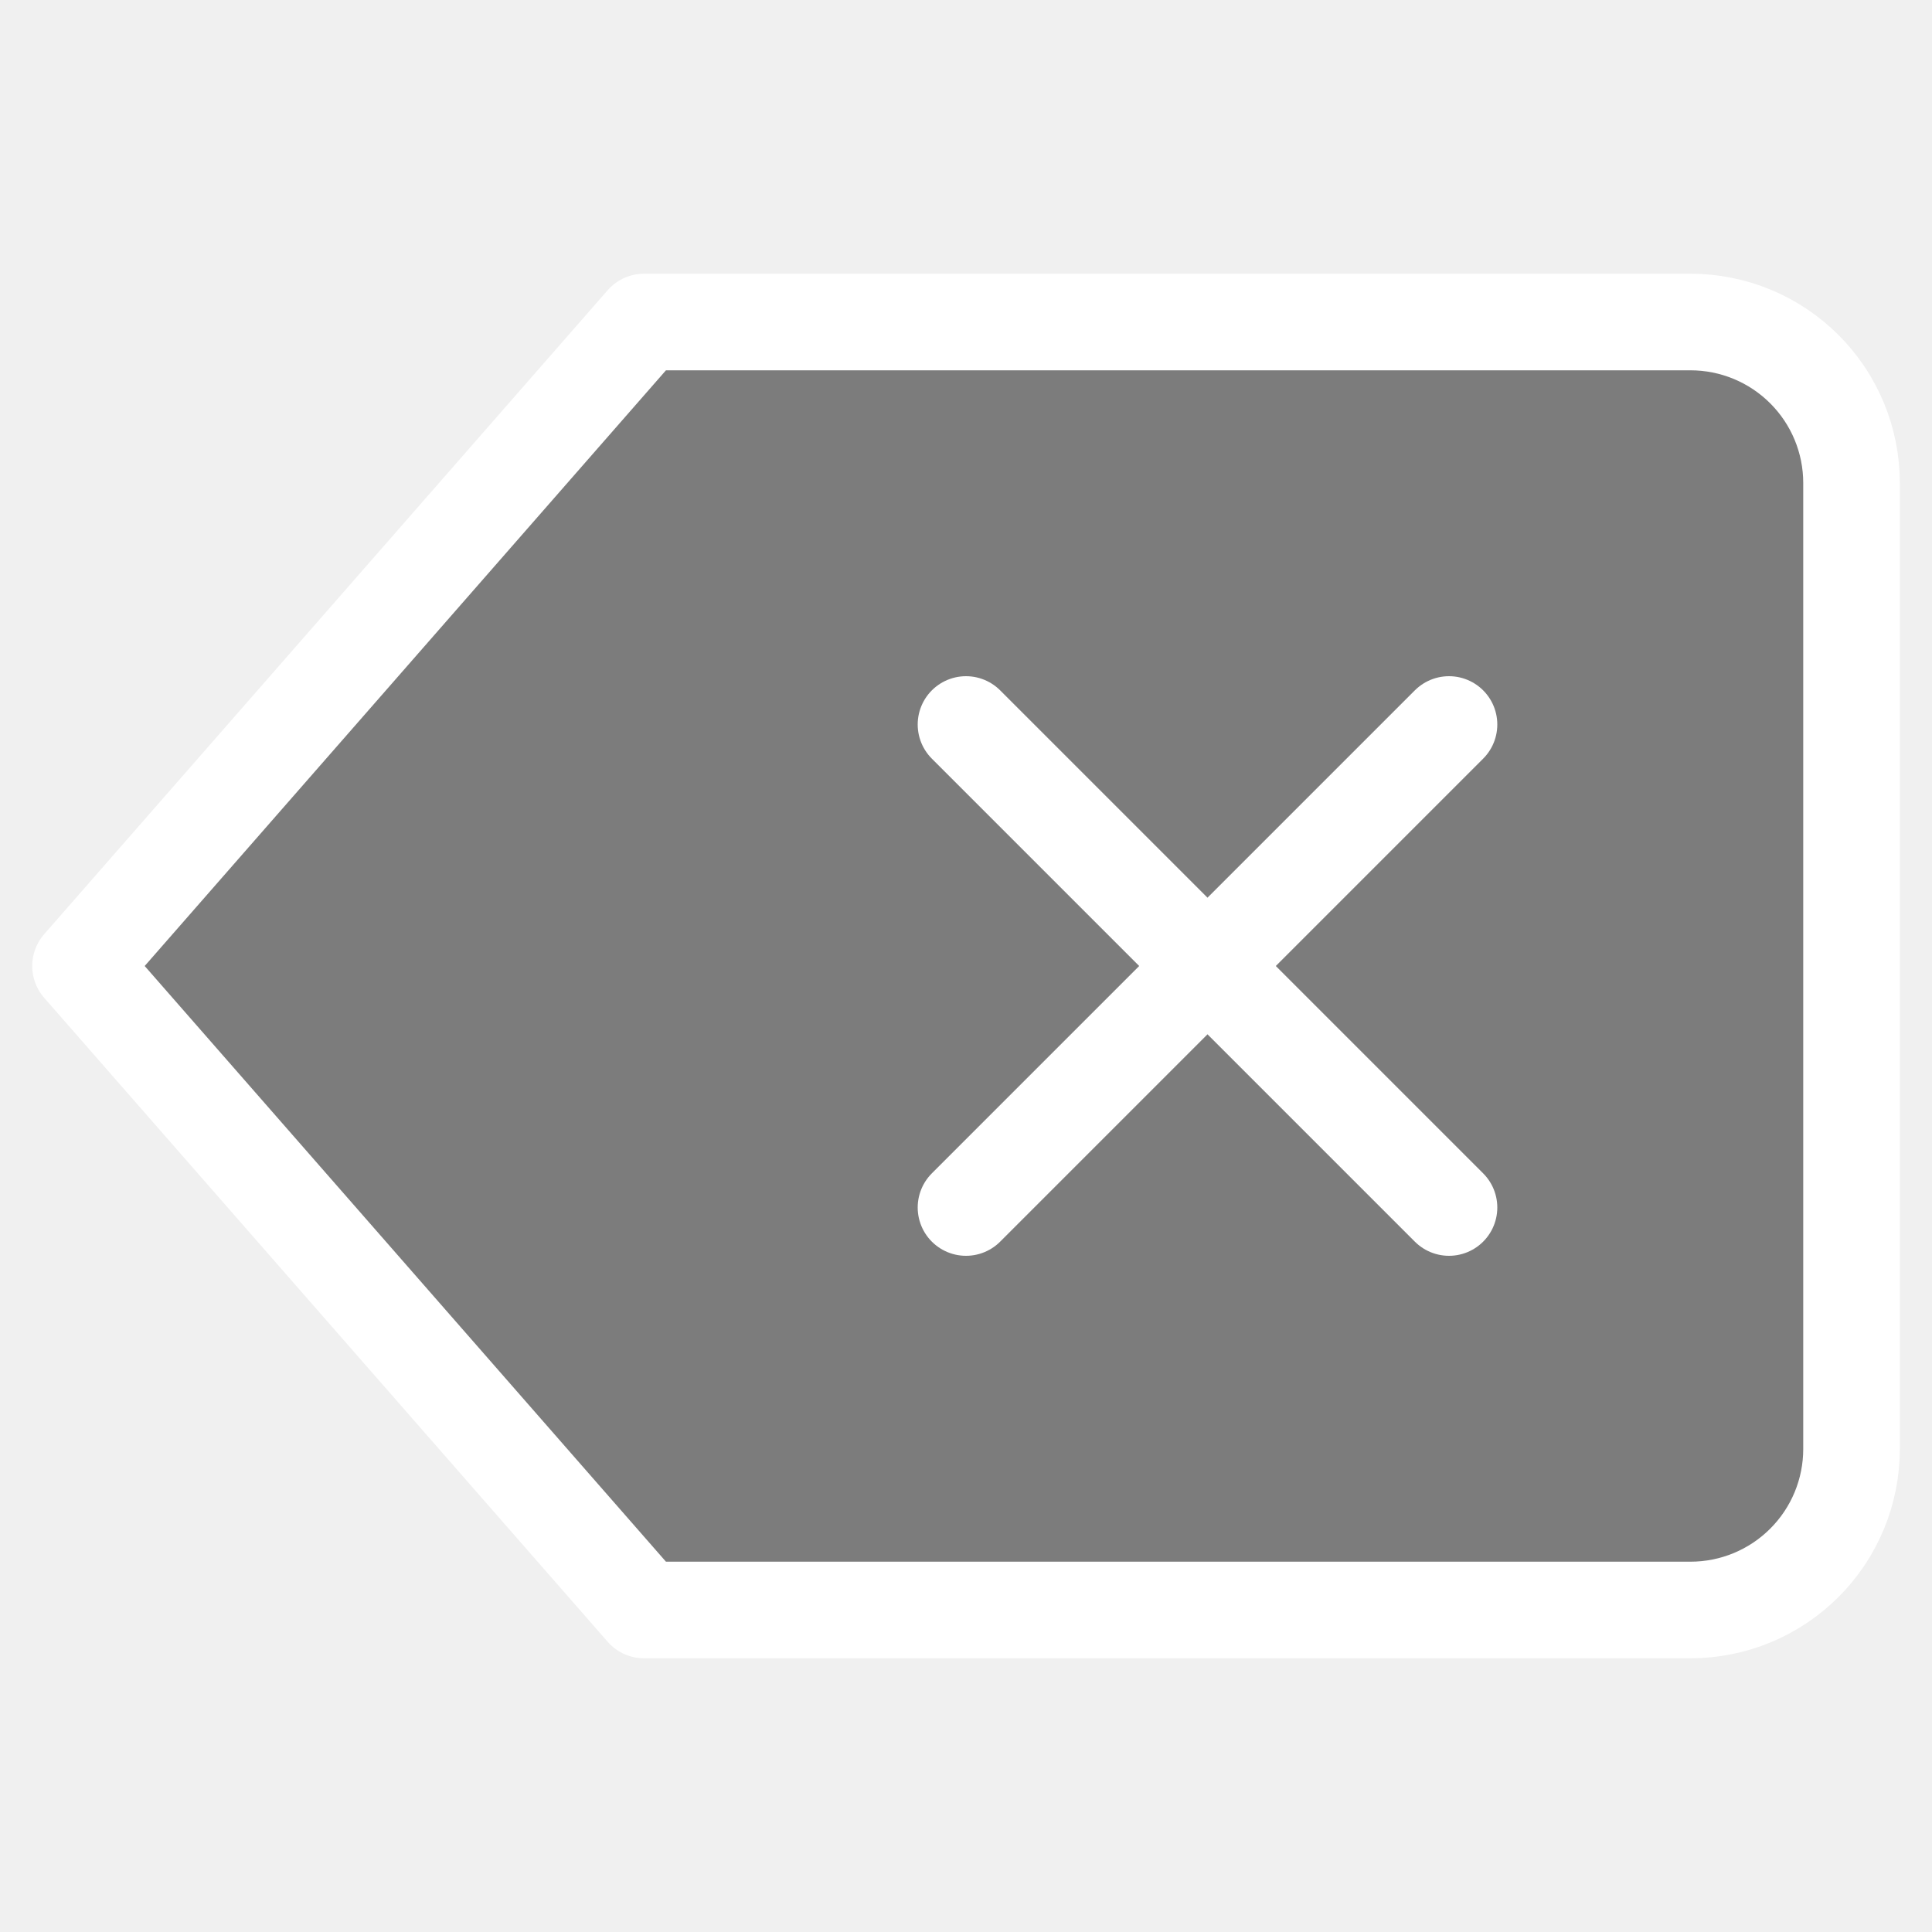
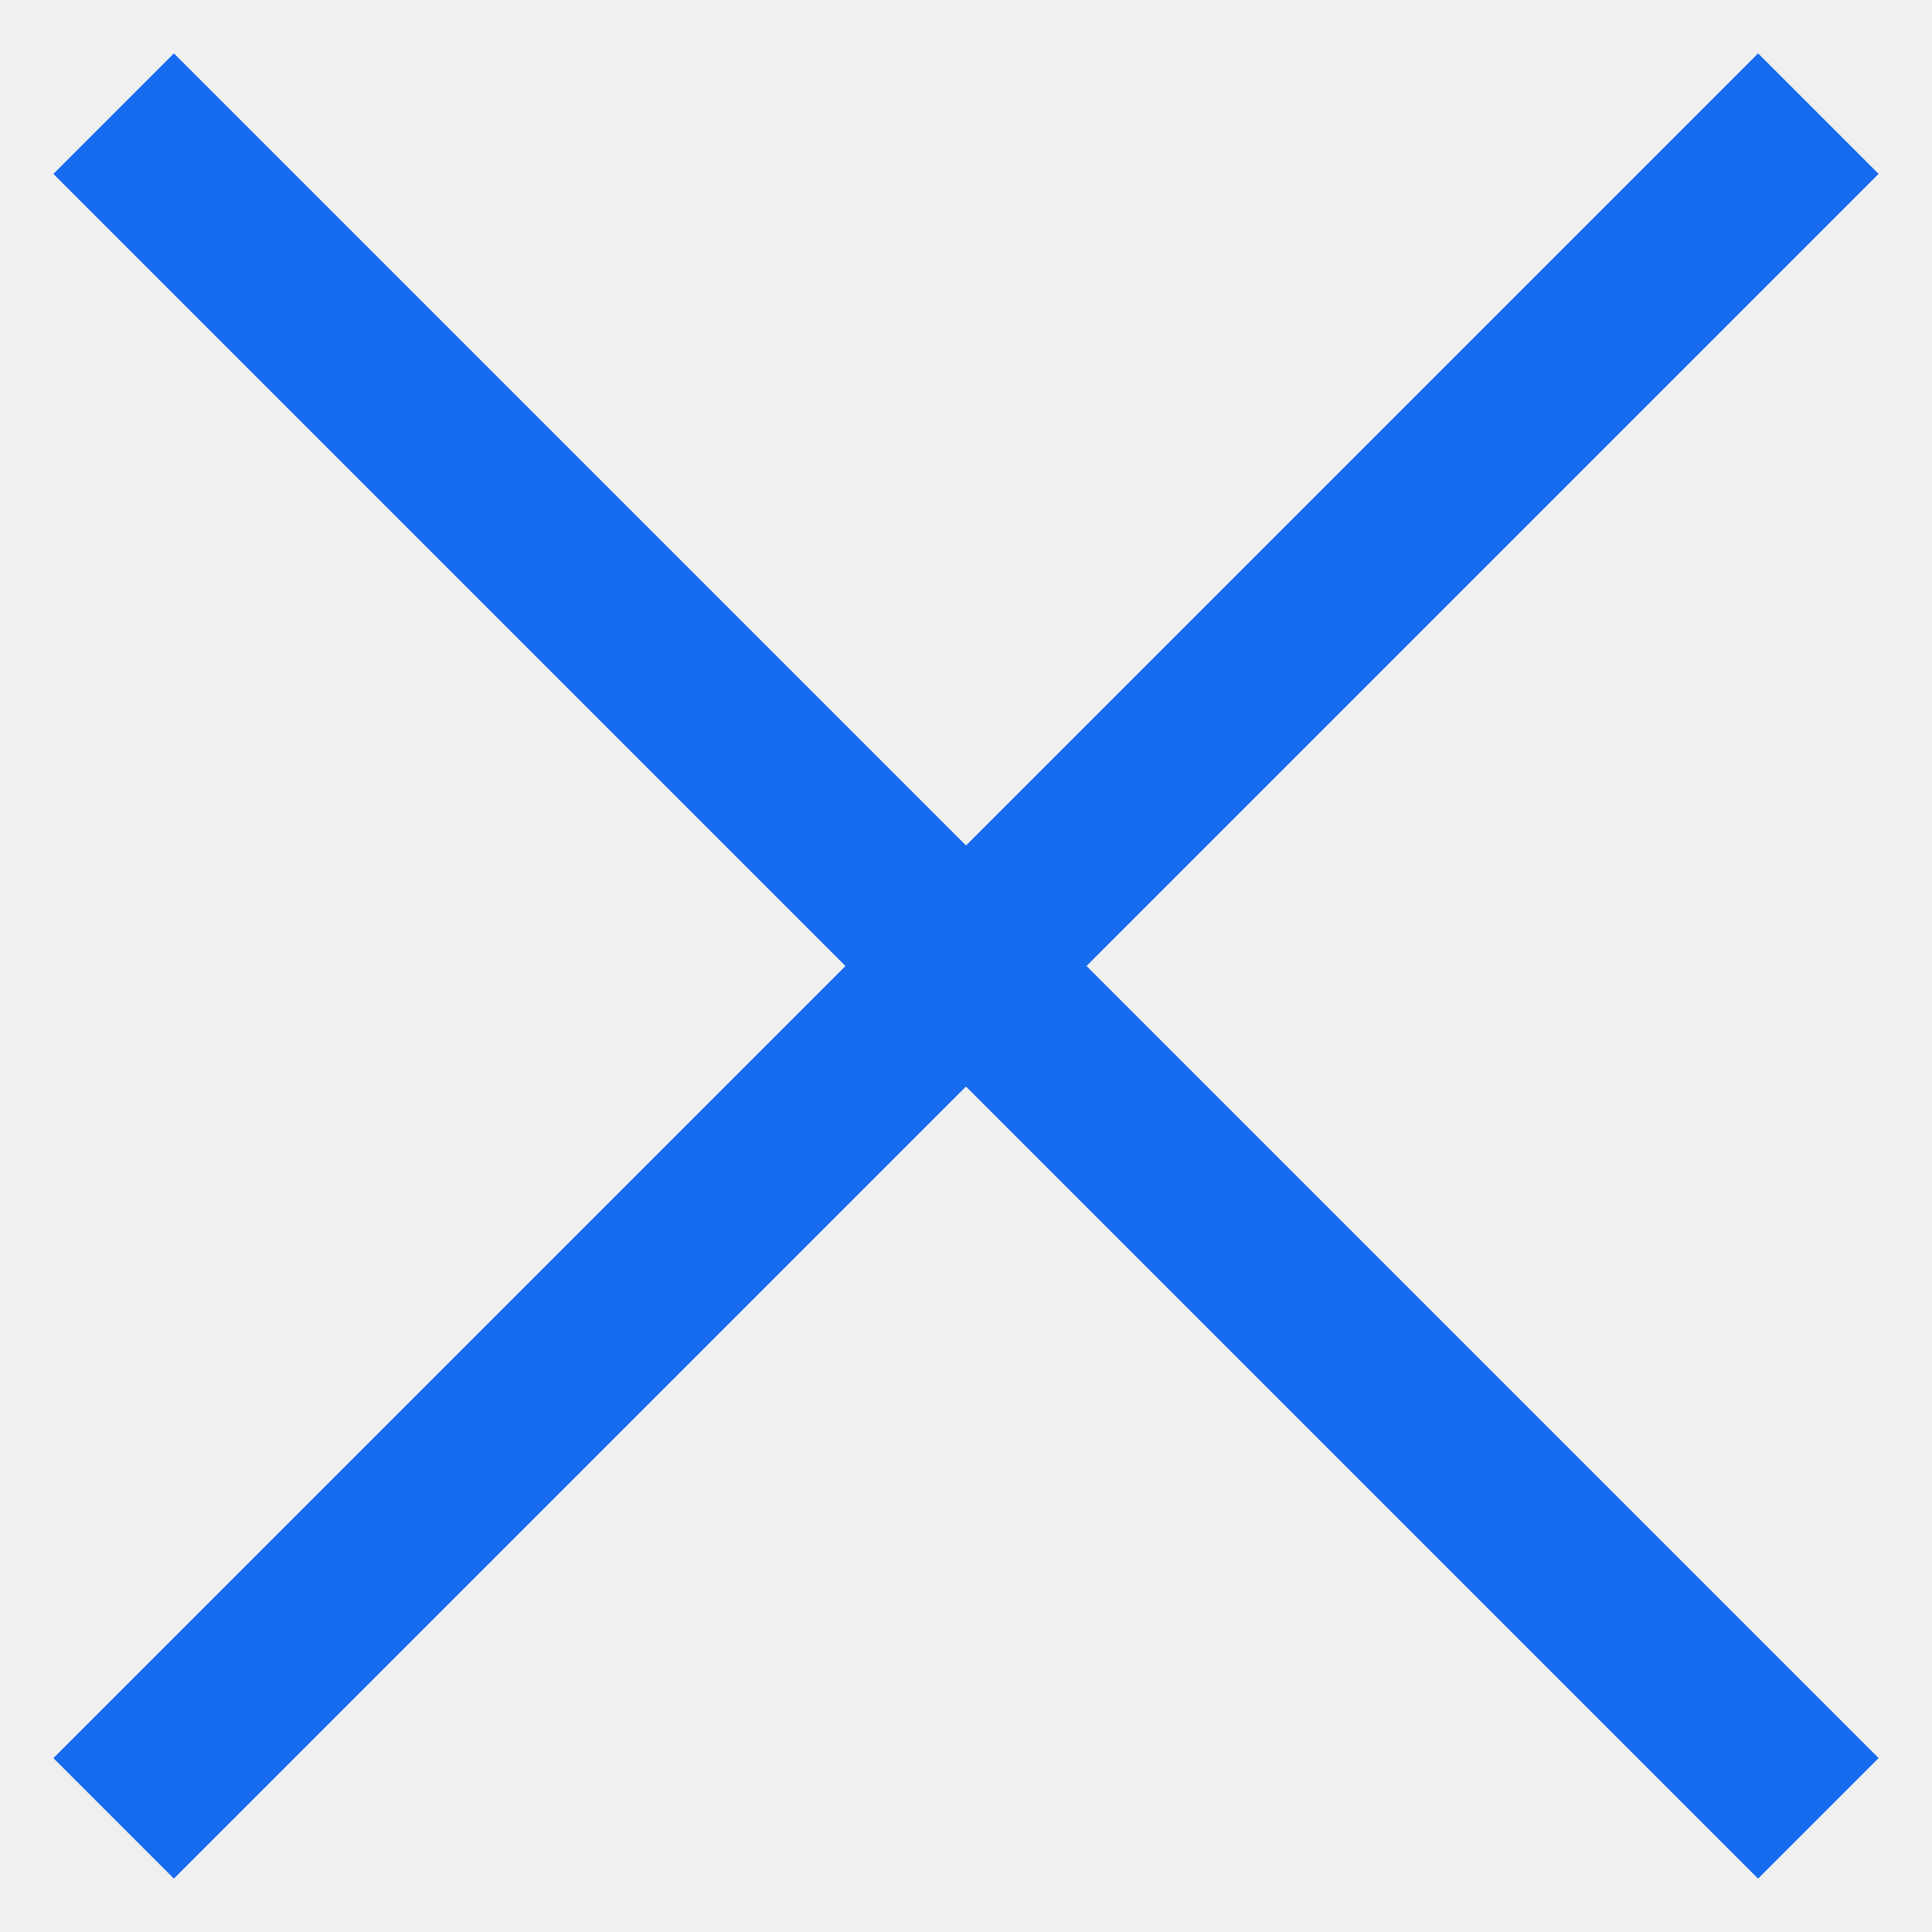
- <svg xmlns="http://www.w3.org/2000/svg" width="40" height="40" viewBox="0 0 40 40" fill="none">
-   <path d="M35 6.667H13.334L1.667 20L13.334 33.333H35C35.884 33.333 36.732 32.982 37.357 32.357C37.983 31.732 38.334 30.884 38.334 30V10C38.334 9.116 37.983 8.268 37.357 7.643C36.732 7.018 35.884 6.667 35 6.667V6.667Z" fill="#7C7C7C" stroke="white" stroke-width="2" stroke-linecap="round" stroke-linejoin="round" />
-   <path d="M30 15L20 25" stroke="white" stroke-width="2" stroke-linecap="round" stroke-linejoin="round" />
-   <path d="M20 15L30 25" stroke="white" stroke-width="2" stroke-linecap="round" stroke-linejoin="round" />
+ <svg xmlns="http://www.w3.org/2000/svg" width="34" height="34" viewBox="0 0 34 34" fill="none">
+   <path d="M2 2L32 32" stroke="#176BEF" stroke-width="3" />
+   <path d="M2 32L32 2" stroke="#176BEF" stroke-width="3" />
</svg>
